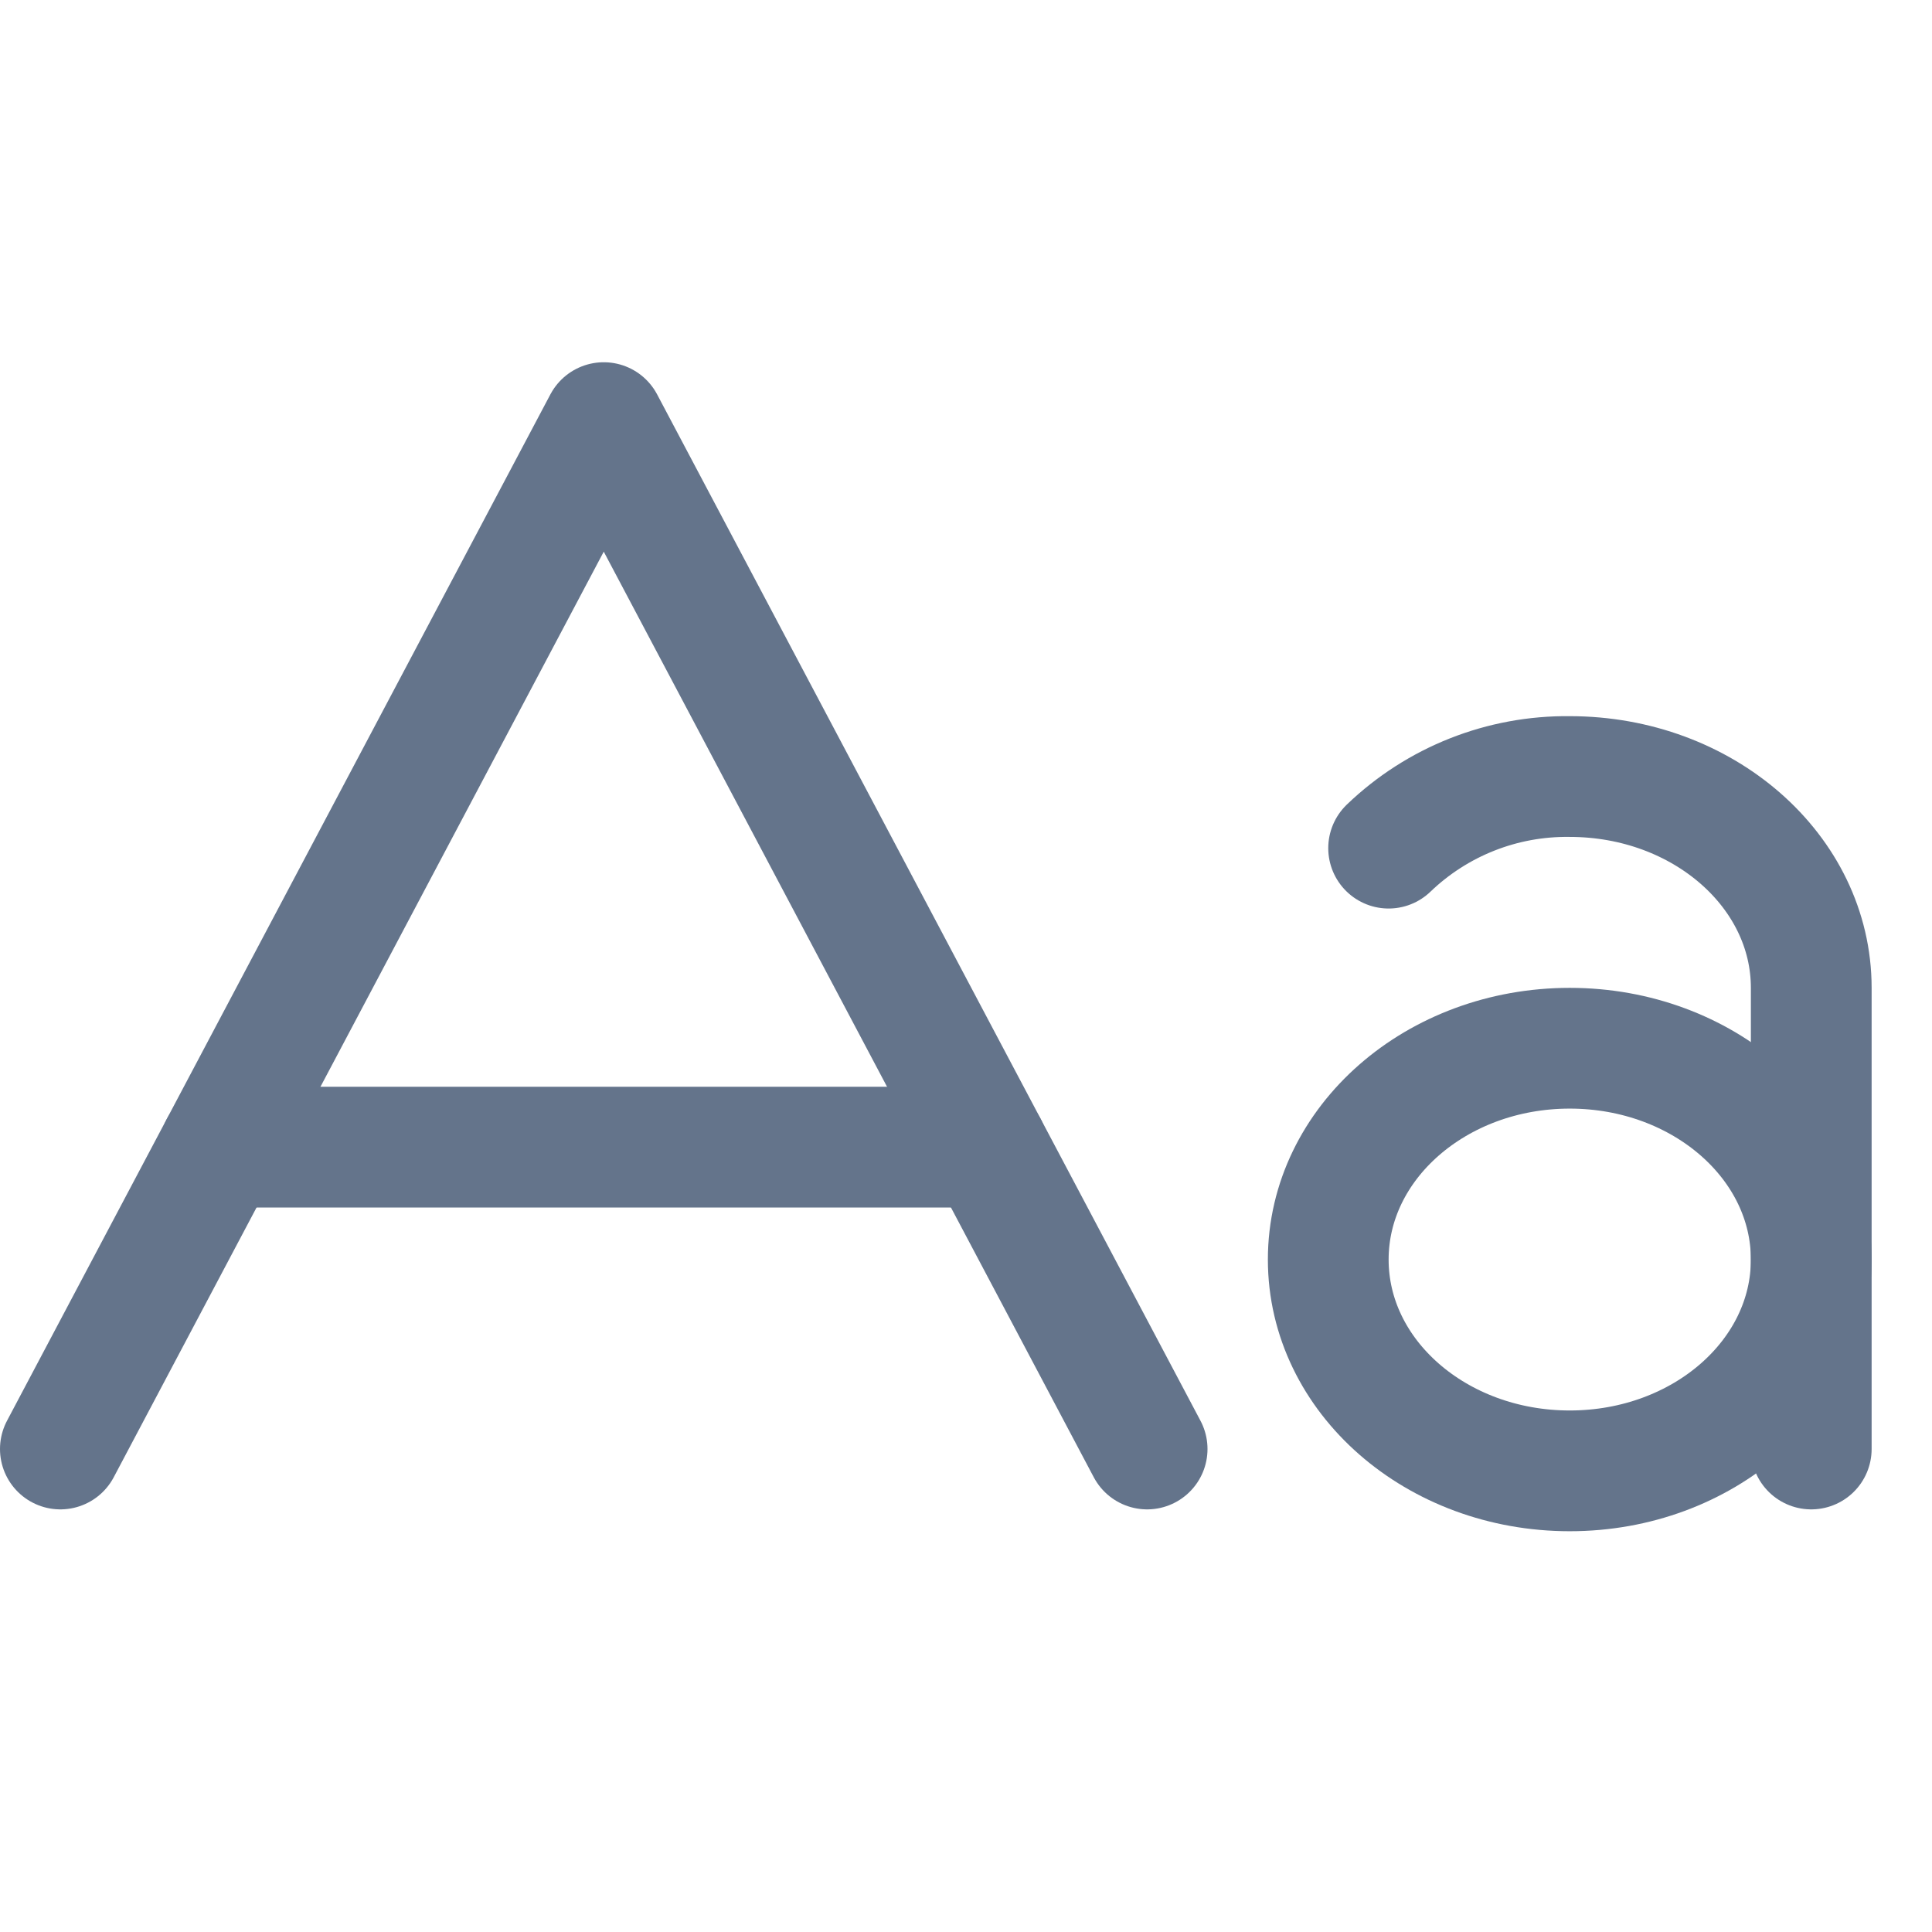
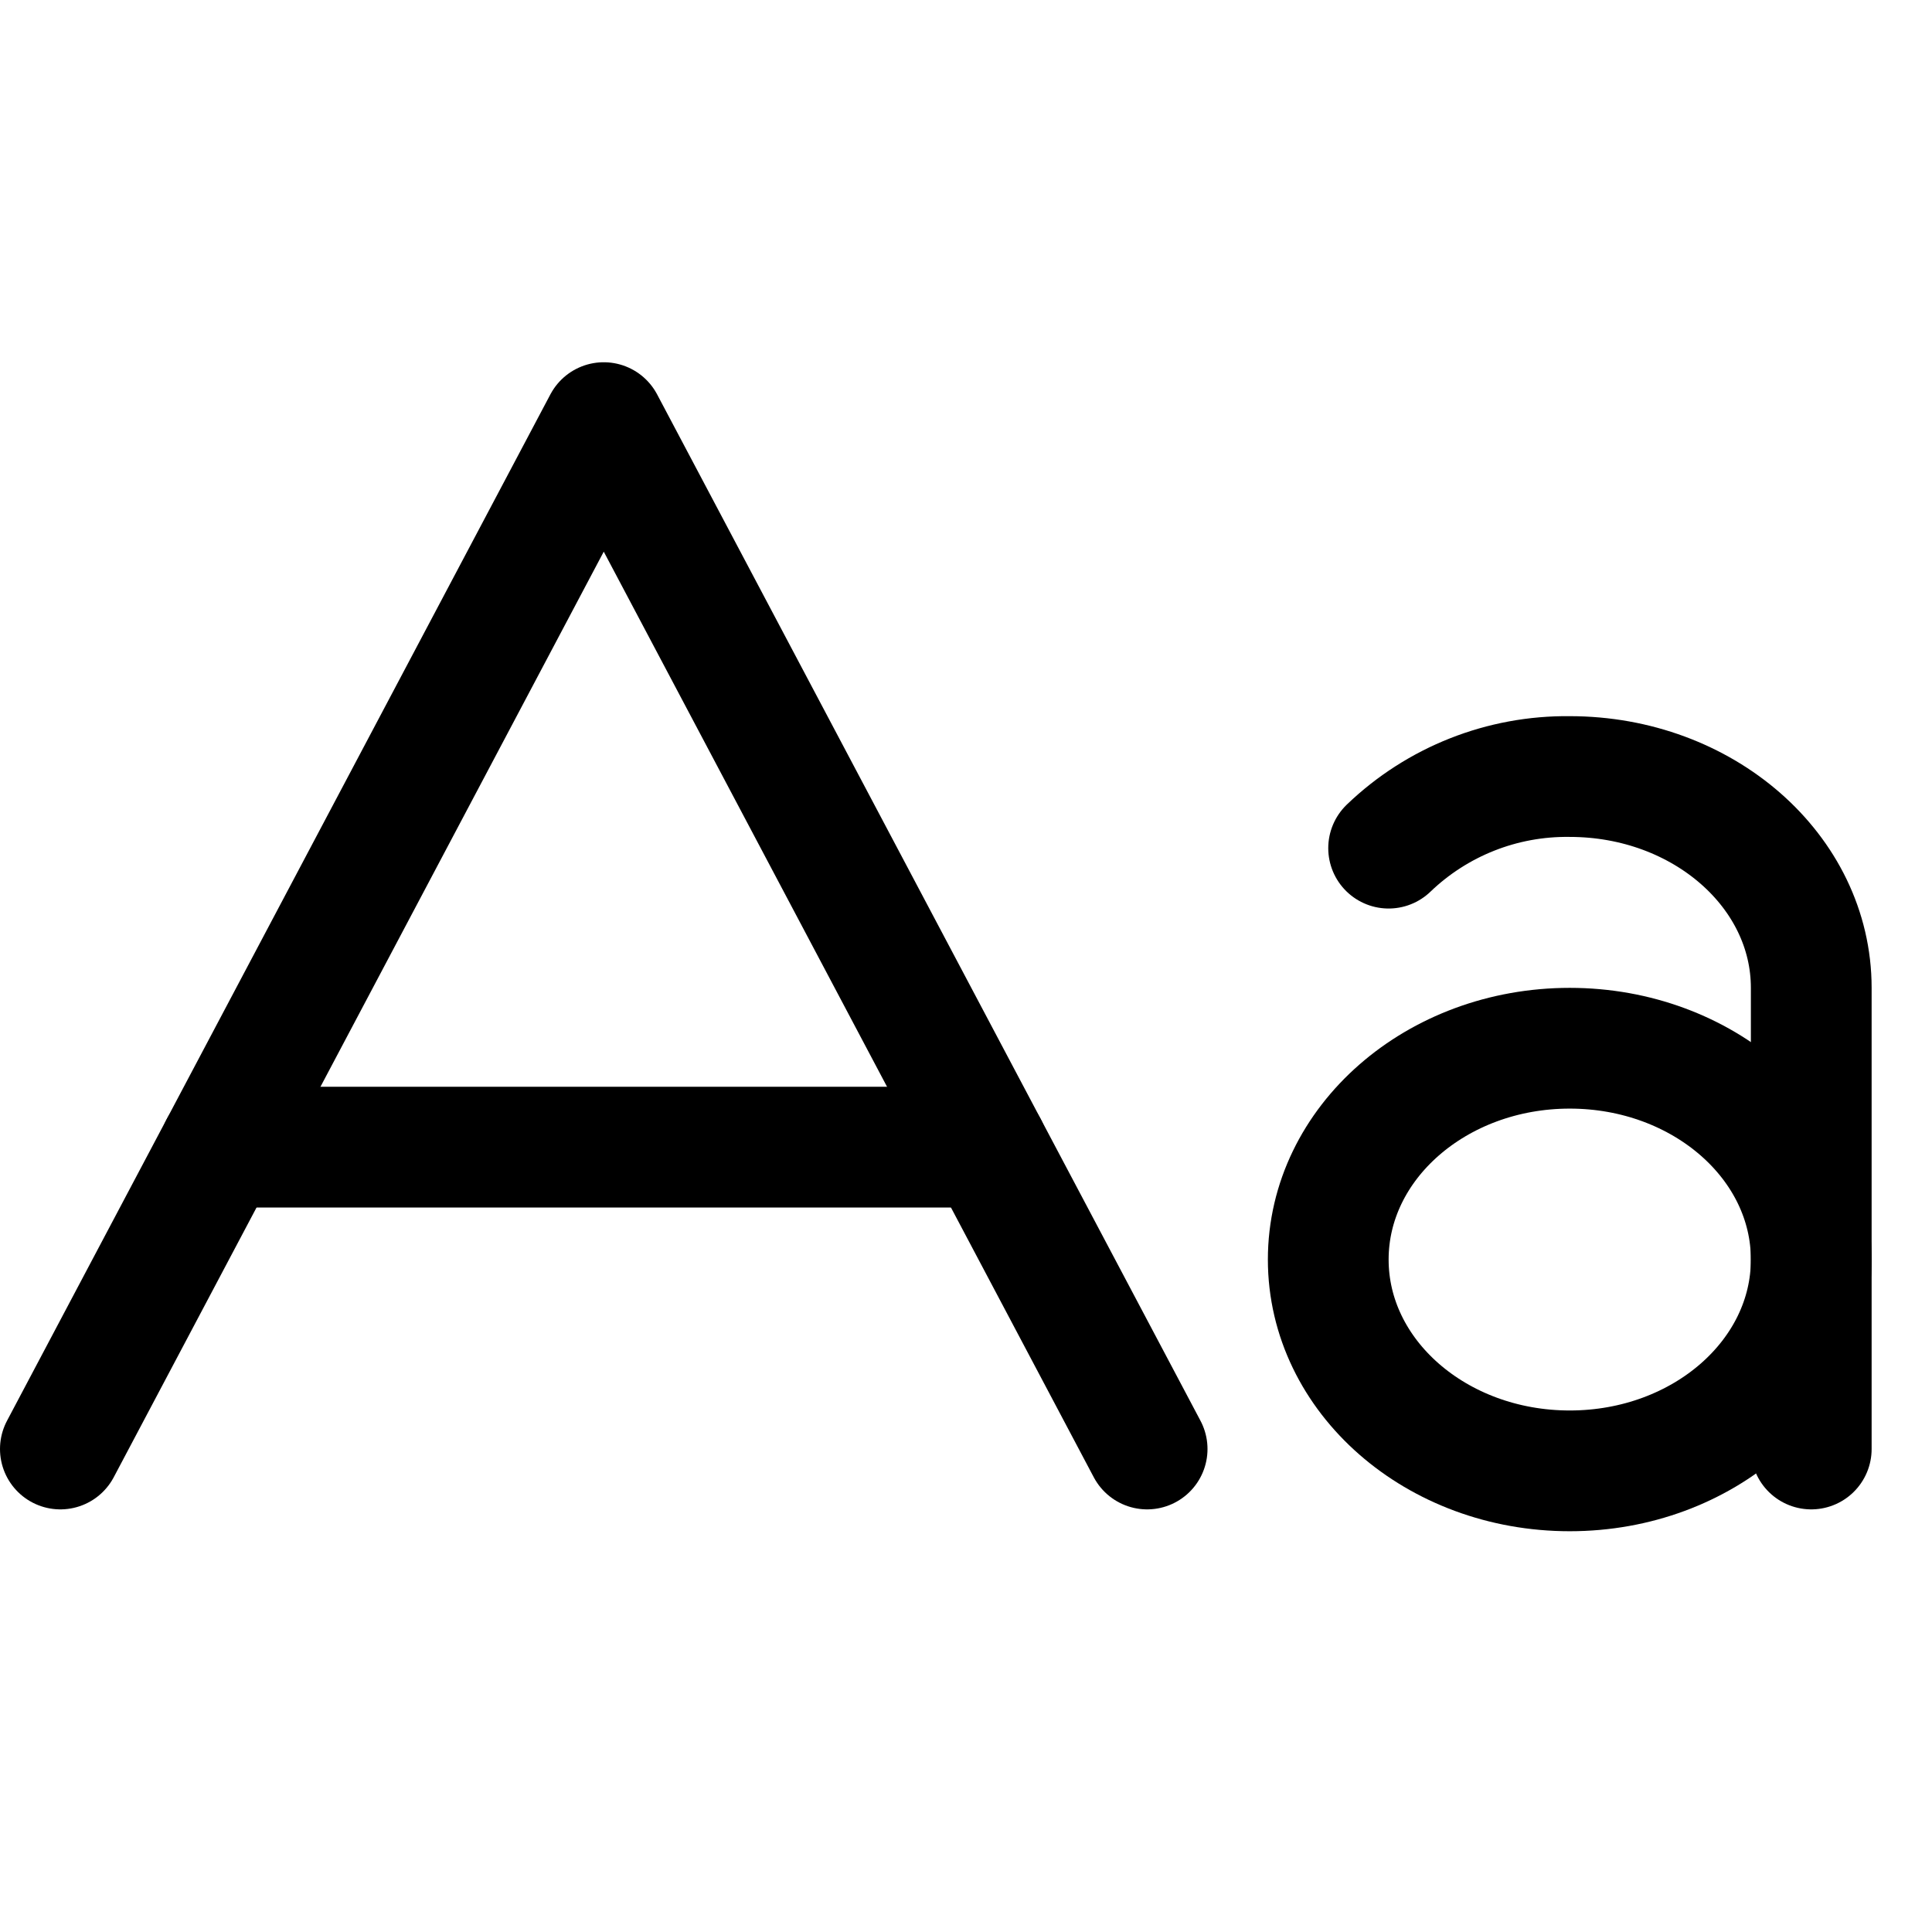
- <svg xmlns="http://www.w3.org/2000/svg" width="16" height="16" viewBox="0 0 16 16" fill="none">
-   <path d="M9.5 12L5 3.5L0.5 12" stroke="#64748B" stroke-linecap="round" stroke-linejoin="round" />
-   <path d="M13 12.181C14.105 12.181 15 11.398 15 10.431C15 9.465 14.105 8.681 13 8.681C11.895 8.681 11 9.465 11 10.431C11 11.398 11.895 12.181 13 12.181Z" stroke="#64748B" stroke-linecap="round" stroke-linejoin="round" />
-   <path d="M11.5 7.024C11.903 6.637 12.441 6.424 13 6.431C14.105 6.431 15 7.215 15 8.181V12" stroke="#64748B" stroke-linecap="round" stroke-linejoin="round" />
-   <path d="M8.176 9.5H1.824" stroke="#64748B" stroke-linecap="round" stroke-linejoin="round" />
+ <svg xmlns="http://www.w3.org/2000/svg" viewBox="0 0 16 16" fill="none">
+   <path d="M9.5 12L5 3.5L0.5 12" stroke="currentColor" stroke-linecap="round" stroke-linejoin="round" />
+   <path d="M13 12.181C14.105 12.181 15 11.398 15 10.431C15 9.465 14.105 8.681 13 8.681C11.895 8.681 11 9.465 11 10.431C11 11.398 11.895 12.181 13 12.181Z" stroke="currentColor" stroke-linecap="round" stroke-linejoin="round" />
+   <path d="M11.5 7.024C11.903 6.637 12.441 6.424 13 6.431C14.105 6.431 15 7.215 15 8.181V12" stroke="currentColor" stroke-linecap="round" stroke-linejoin="round" />
+   <path d="M8.176 9.5H1.824" stroke="currentColor" stroke-linecap="round" stroke-linejoin="round" />
</svg>
